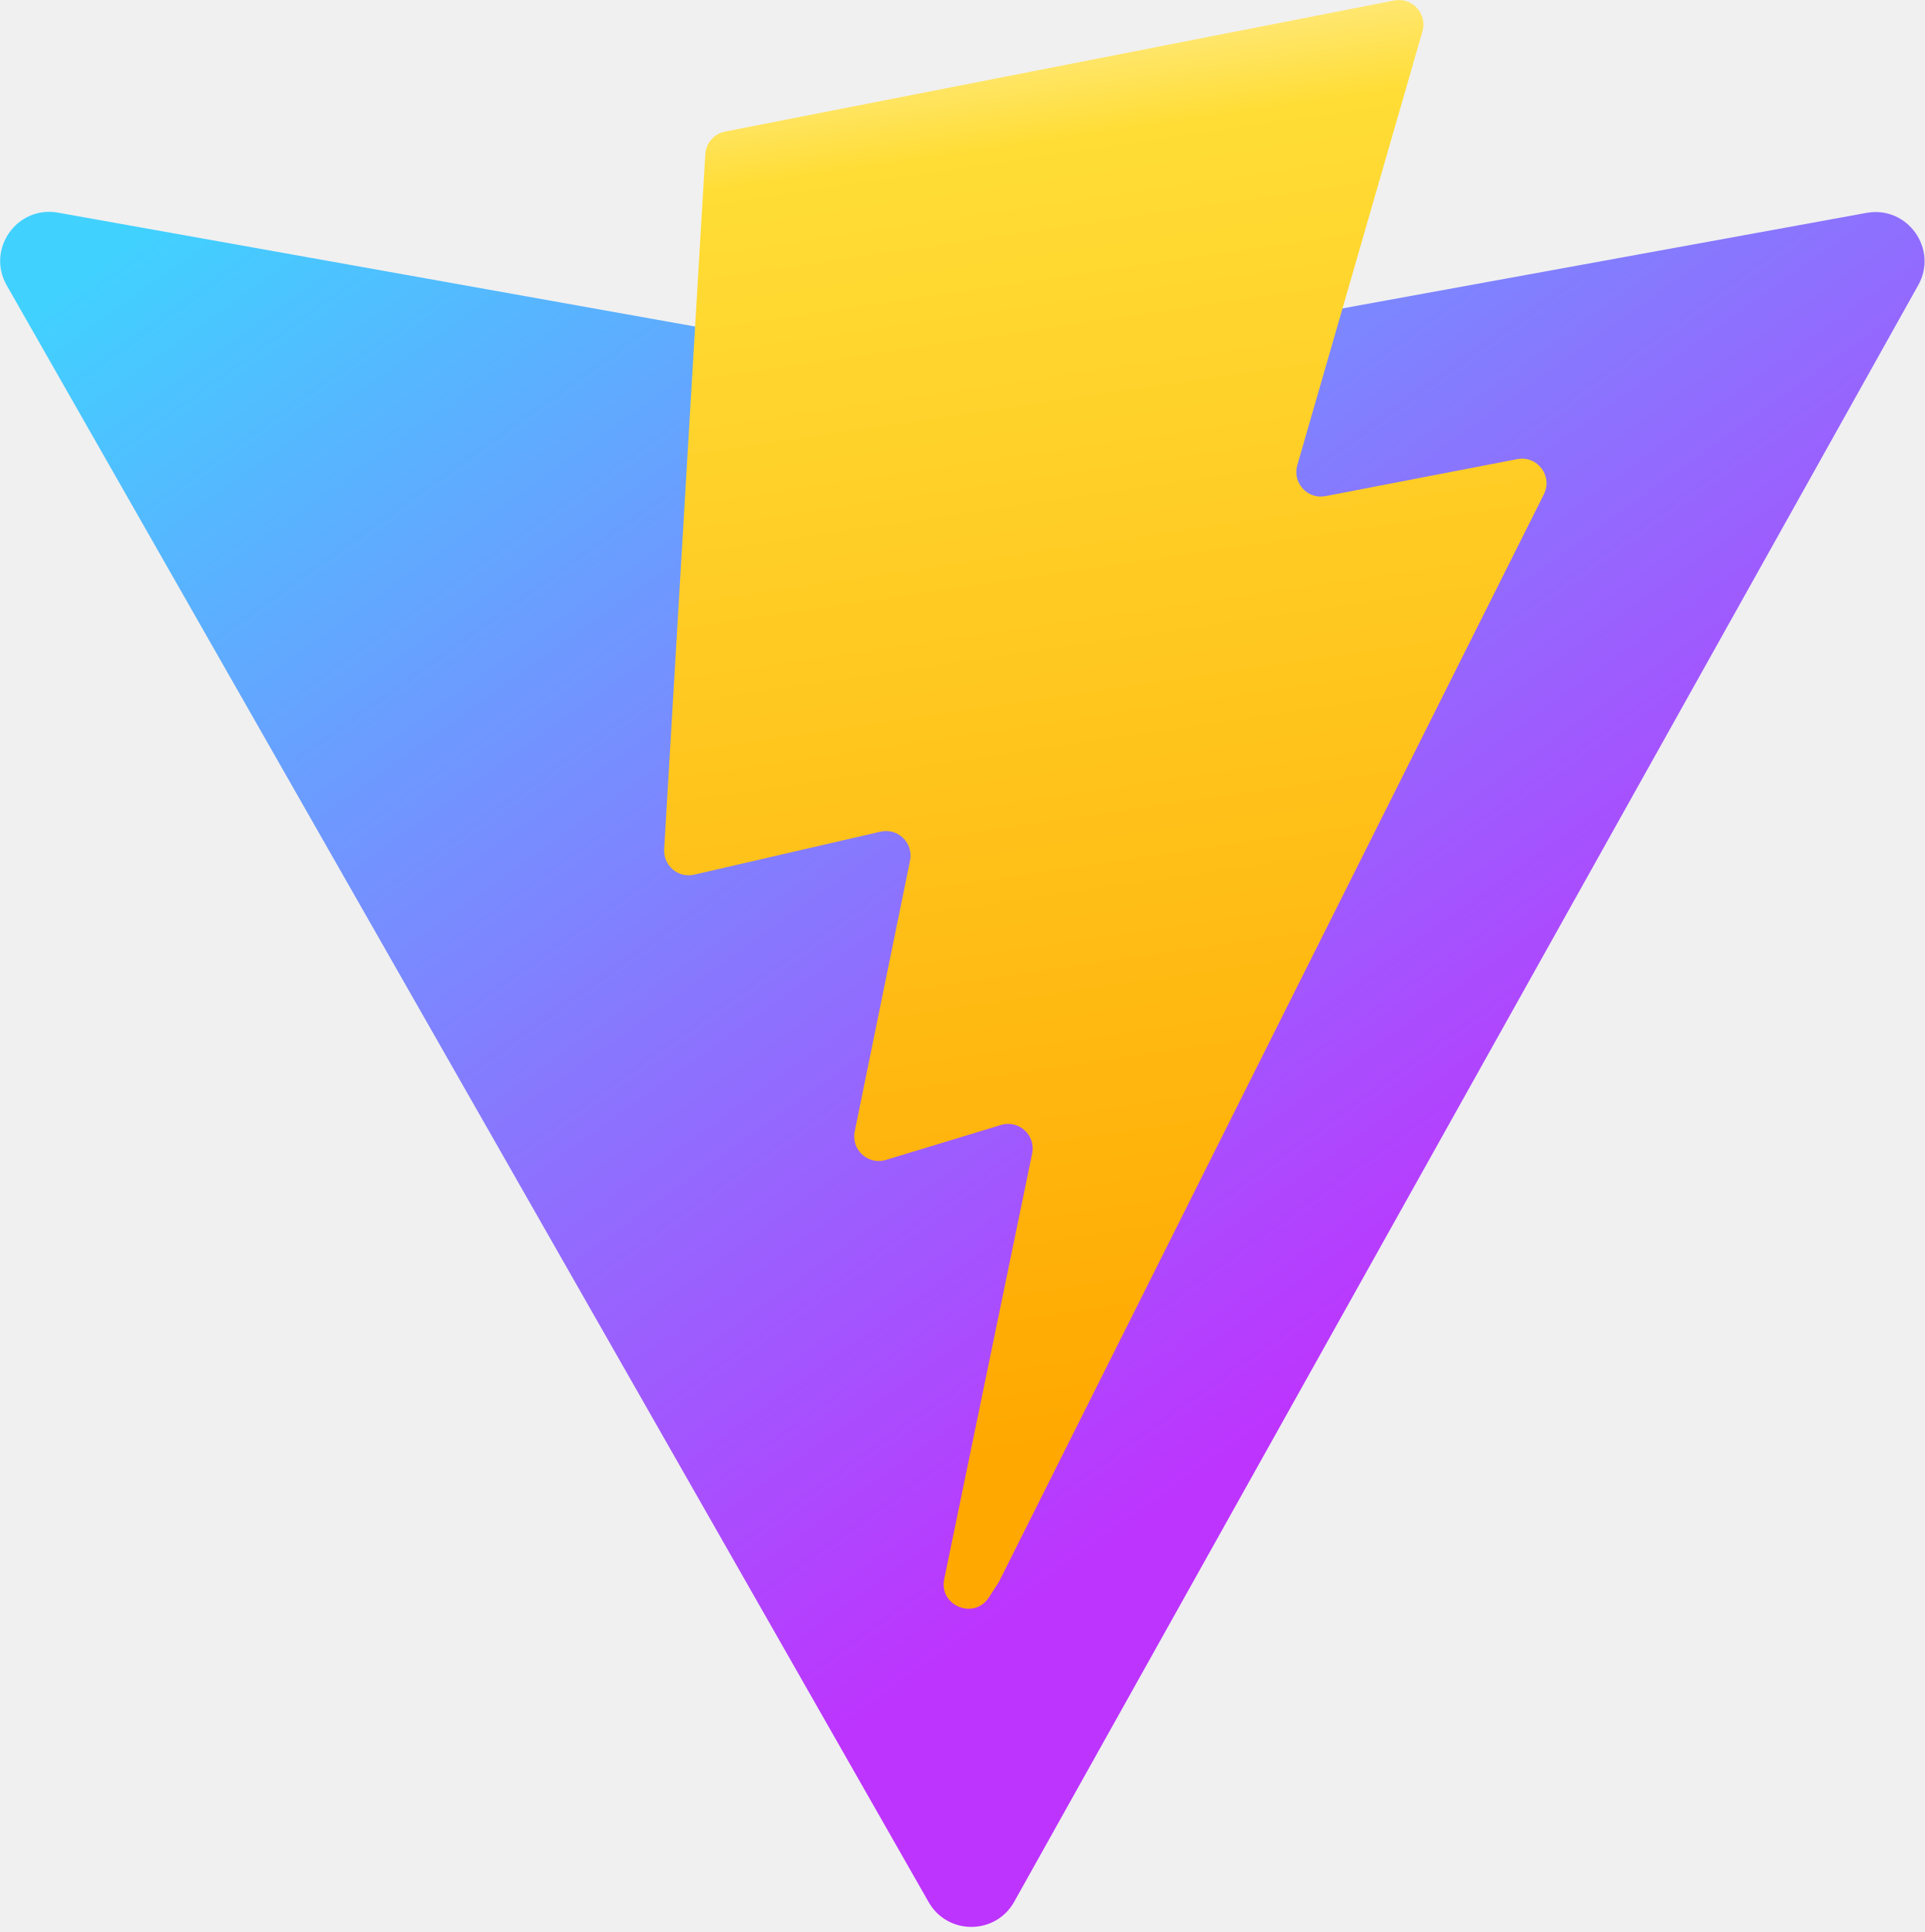
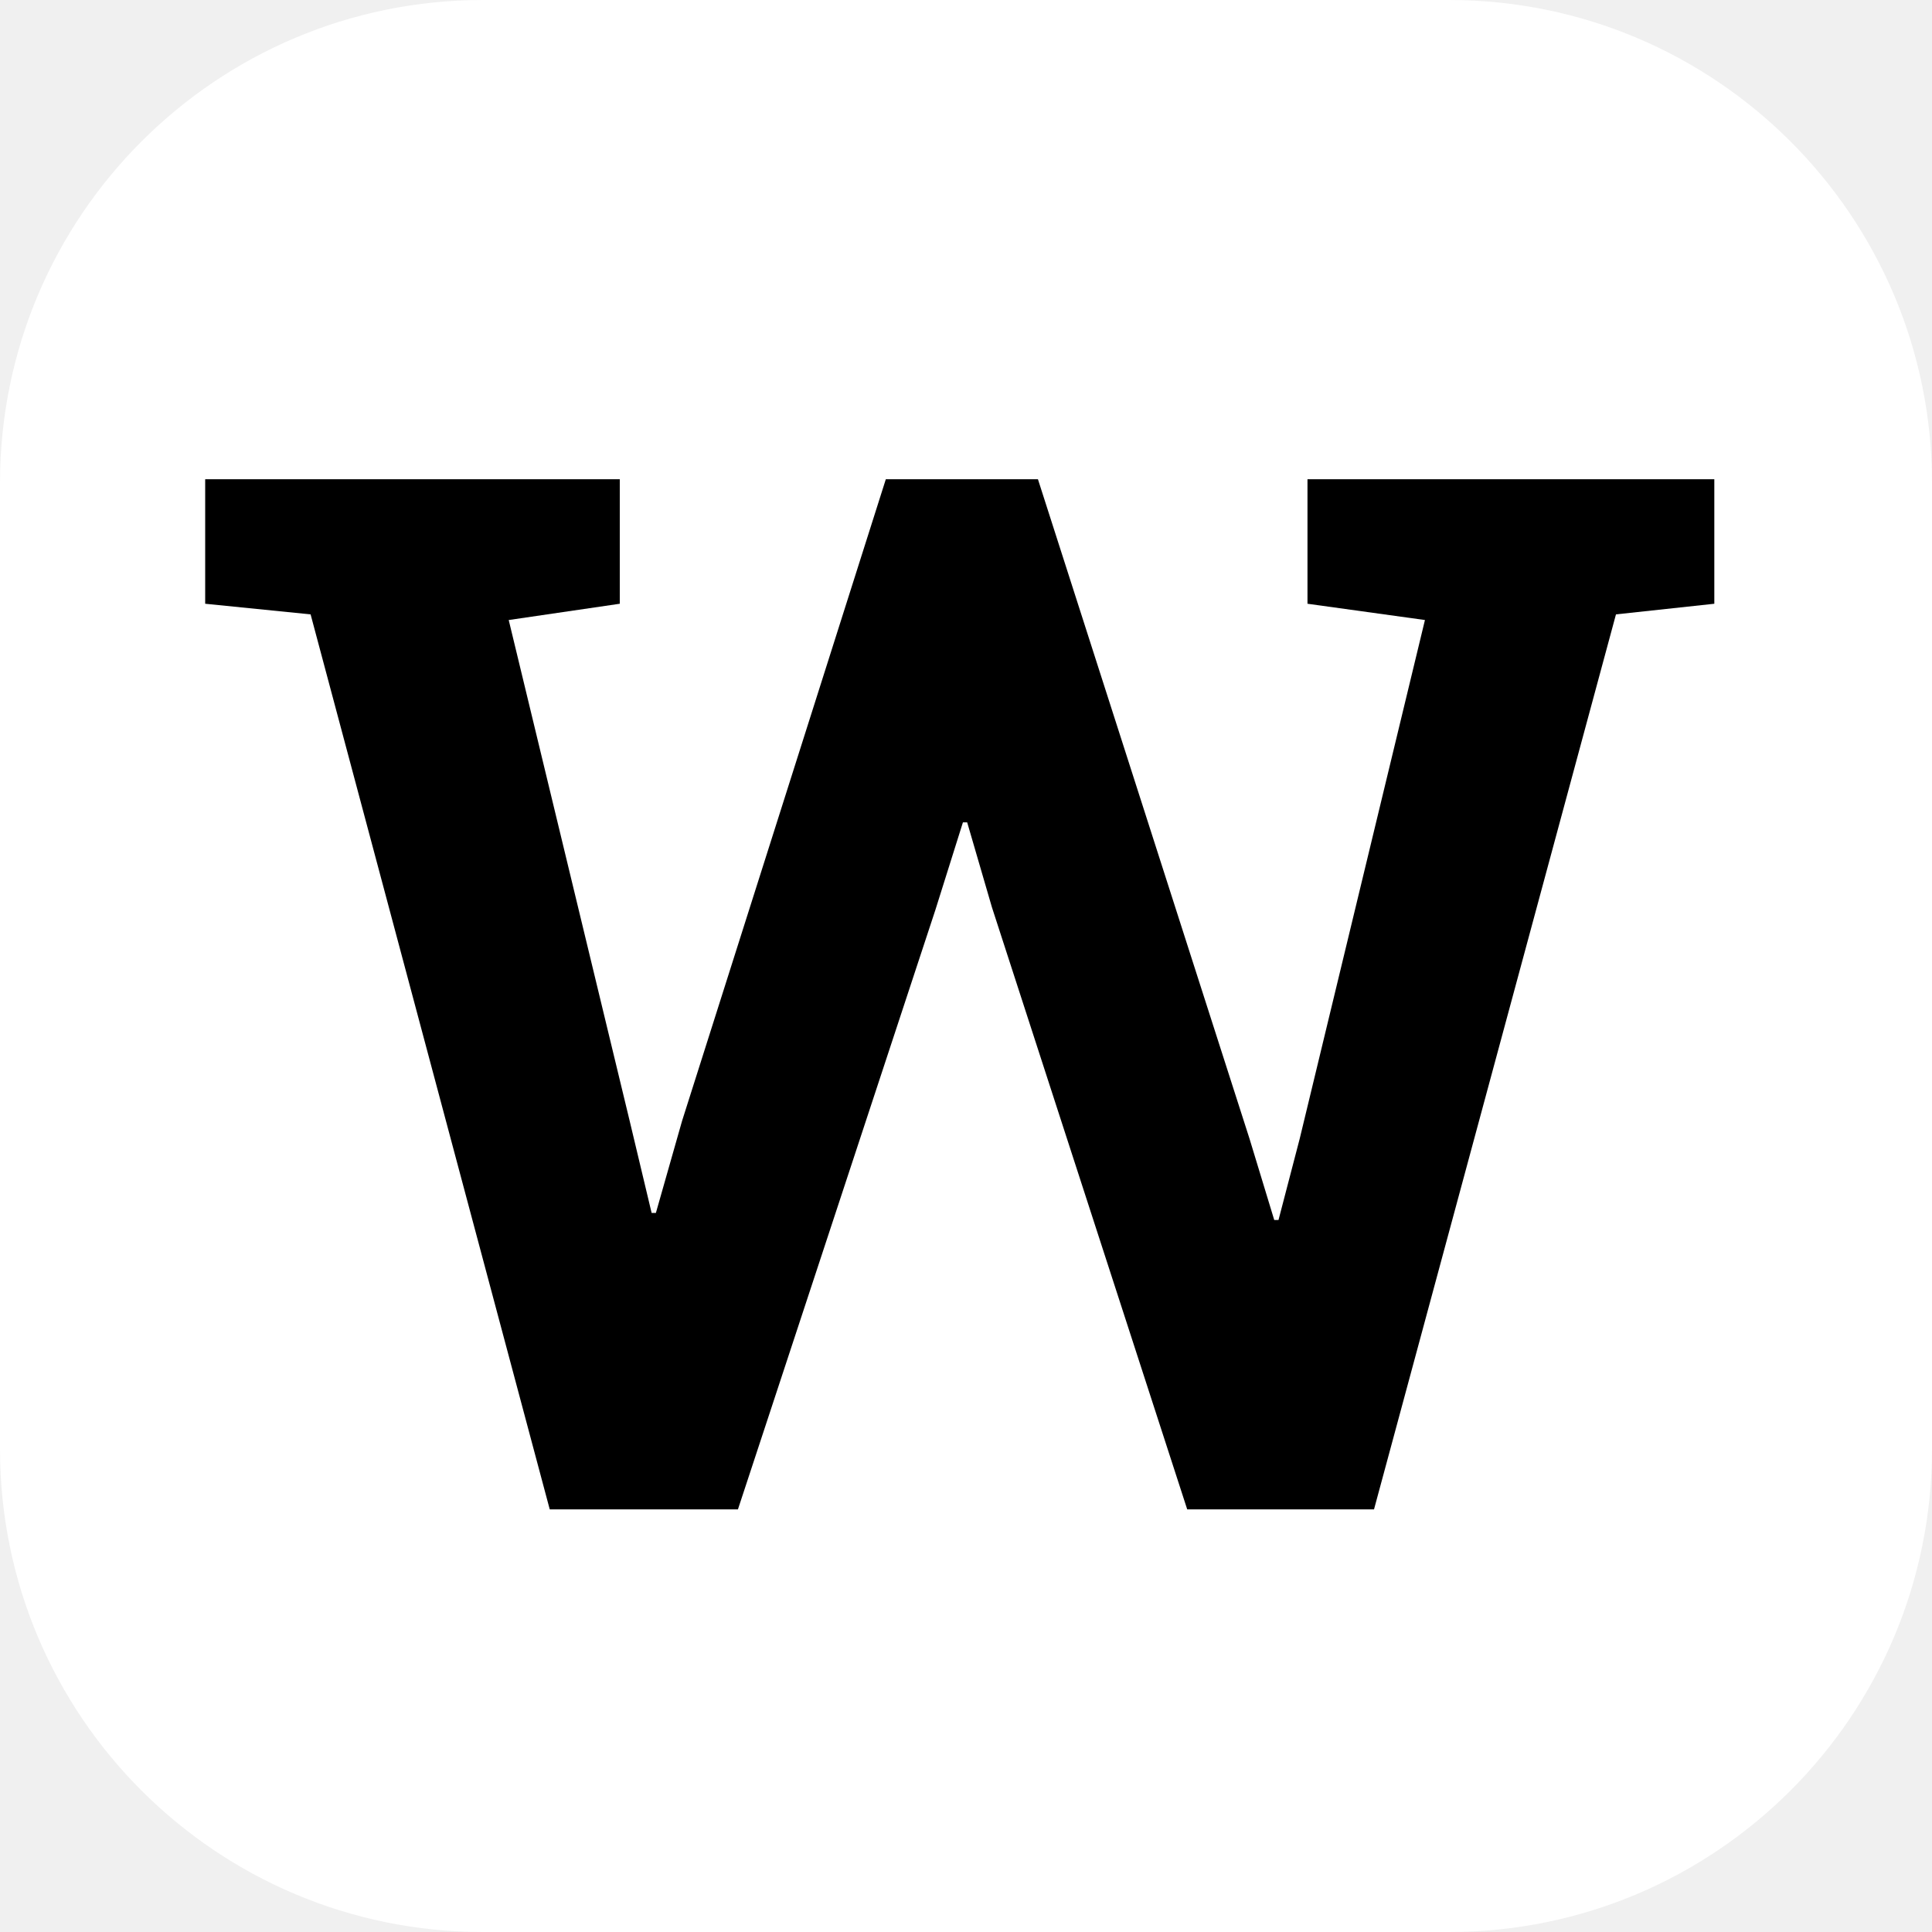
- <svg xmlns="http://www.w3.org/2000/svg" aria-hidden="true" role="img" class="iconify iconify--logos" width="31.88" height="32" preserveAspectRatio="xMidYMid meet" viewBox="0 0 256 257">
-   <defs>
-     <linearGradient id="IconifyId1813088fe1fbc01fb466" x1="-.828%" x2="57.636%" y1="7.652%" y2="78.411%">
-       <stop offset="0%" stop-color="#41D1FF" />
-       <stop offset="100%" stop-color="#BD34FE" />
-     </linearGradient>
-     <linearGradient id="IconifyId1813088fe1fbc01fb467" x1="43.376%" x2="50.316%" y1="2.242%" y2="89.03%">
-       <stop offset="0%" stop-color="#FFEA83" />
-       <stop offset="8.333%" stop-color="#FFDD35" />
-       <stop offset="100%" stop-color="#FFA800" />
-     </linearGradient>
-   </defs>
-   <path fill="url(#IconifyId1813088fe1fbc01fb466)" d="M255.153 37.938L134.897 252.976c-2.483 4.44-8.862 4.466-11.382.048L.875 37.958c-2.746-4.814 1.371-10.646 6.827-9.67l120.385 21.517a6.537 6.537 0 0 0 2.322-.004l117.867-21.483c5.438-.991 9.574 4.796 6.877 9.62Z" />
-   <path fill="url(#IconifyId1813088fe1fbc01fb467)" d="M185.432.063L96.44 17.501a3.268 3.268 0 0 0-2.634 3.014l-5.474 92.456a3.268 3.268 0 0 0 3.997 3.378l24.777-5.718c2.318-.535 4.413 1.507 3.936 3.838l-7.361 36.047c-.495 2.426 1.782 4.5 4.151 3.78l15.304-4.649c2.372-.72 4.652 1.36 4.15 3.788l-11.698 56.621c-.732 3.542 3.979 5.473 5.943 2.437l1.313-2.028l72.516-144.72c1.215-2.423-.88-5.186-3.54-4.672l-25.505 4.922c-2.396.462-4.435-1.77-3.759-4.114l16.646-57.705c.677-2.35-1.37-4.583-3.769-4.113Z" />
+ <svg xmlns="http://www.w3.org/2000/svg" width="64" height="64" viewBox="0 0 64 64" fill="none">
+   <rect width="64" height="64" rx="16" fill="white" />
+   <path d="M18.211 50L10.289 20.352L6.797 20V15.875H20.531V20L16.852 20.539L20.859 37.133L21.586 40.18H21.727L22.594 37.133L29.344 15.875H34.383L41.391 37.719L42.211 40.414H42.352L43.055 37.719L47.203 20.539L43.312 20V15.875H56.789V20L53.531 20.352L45.516 50H39.328L32.859 30.055L32.039 27.242H31.898L30.984 30.148L24.445 50H18.211Z" fill="black" />
</svg>
